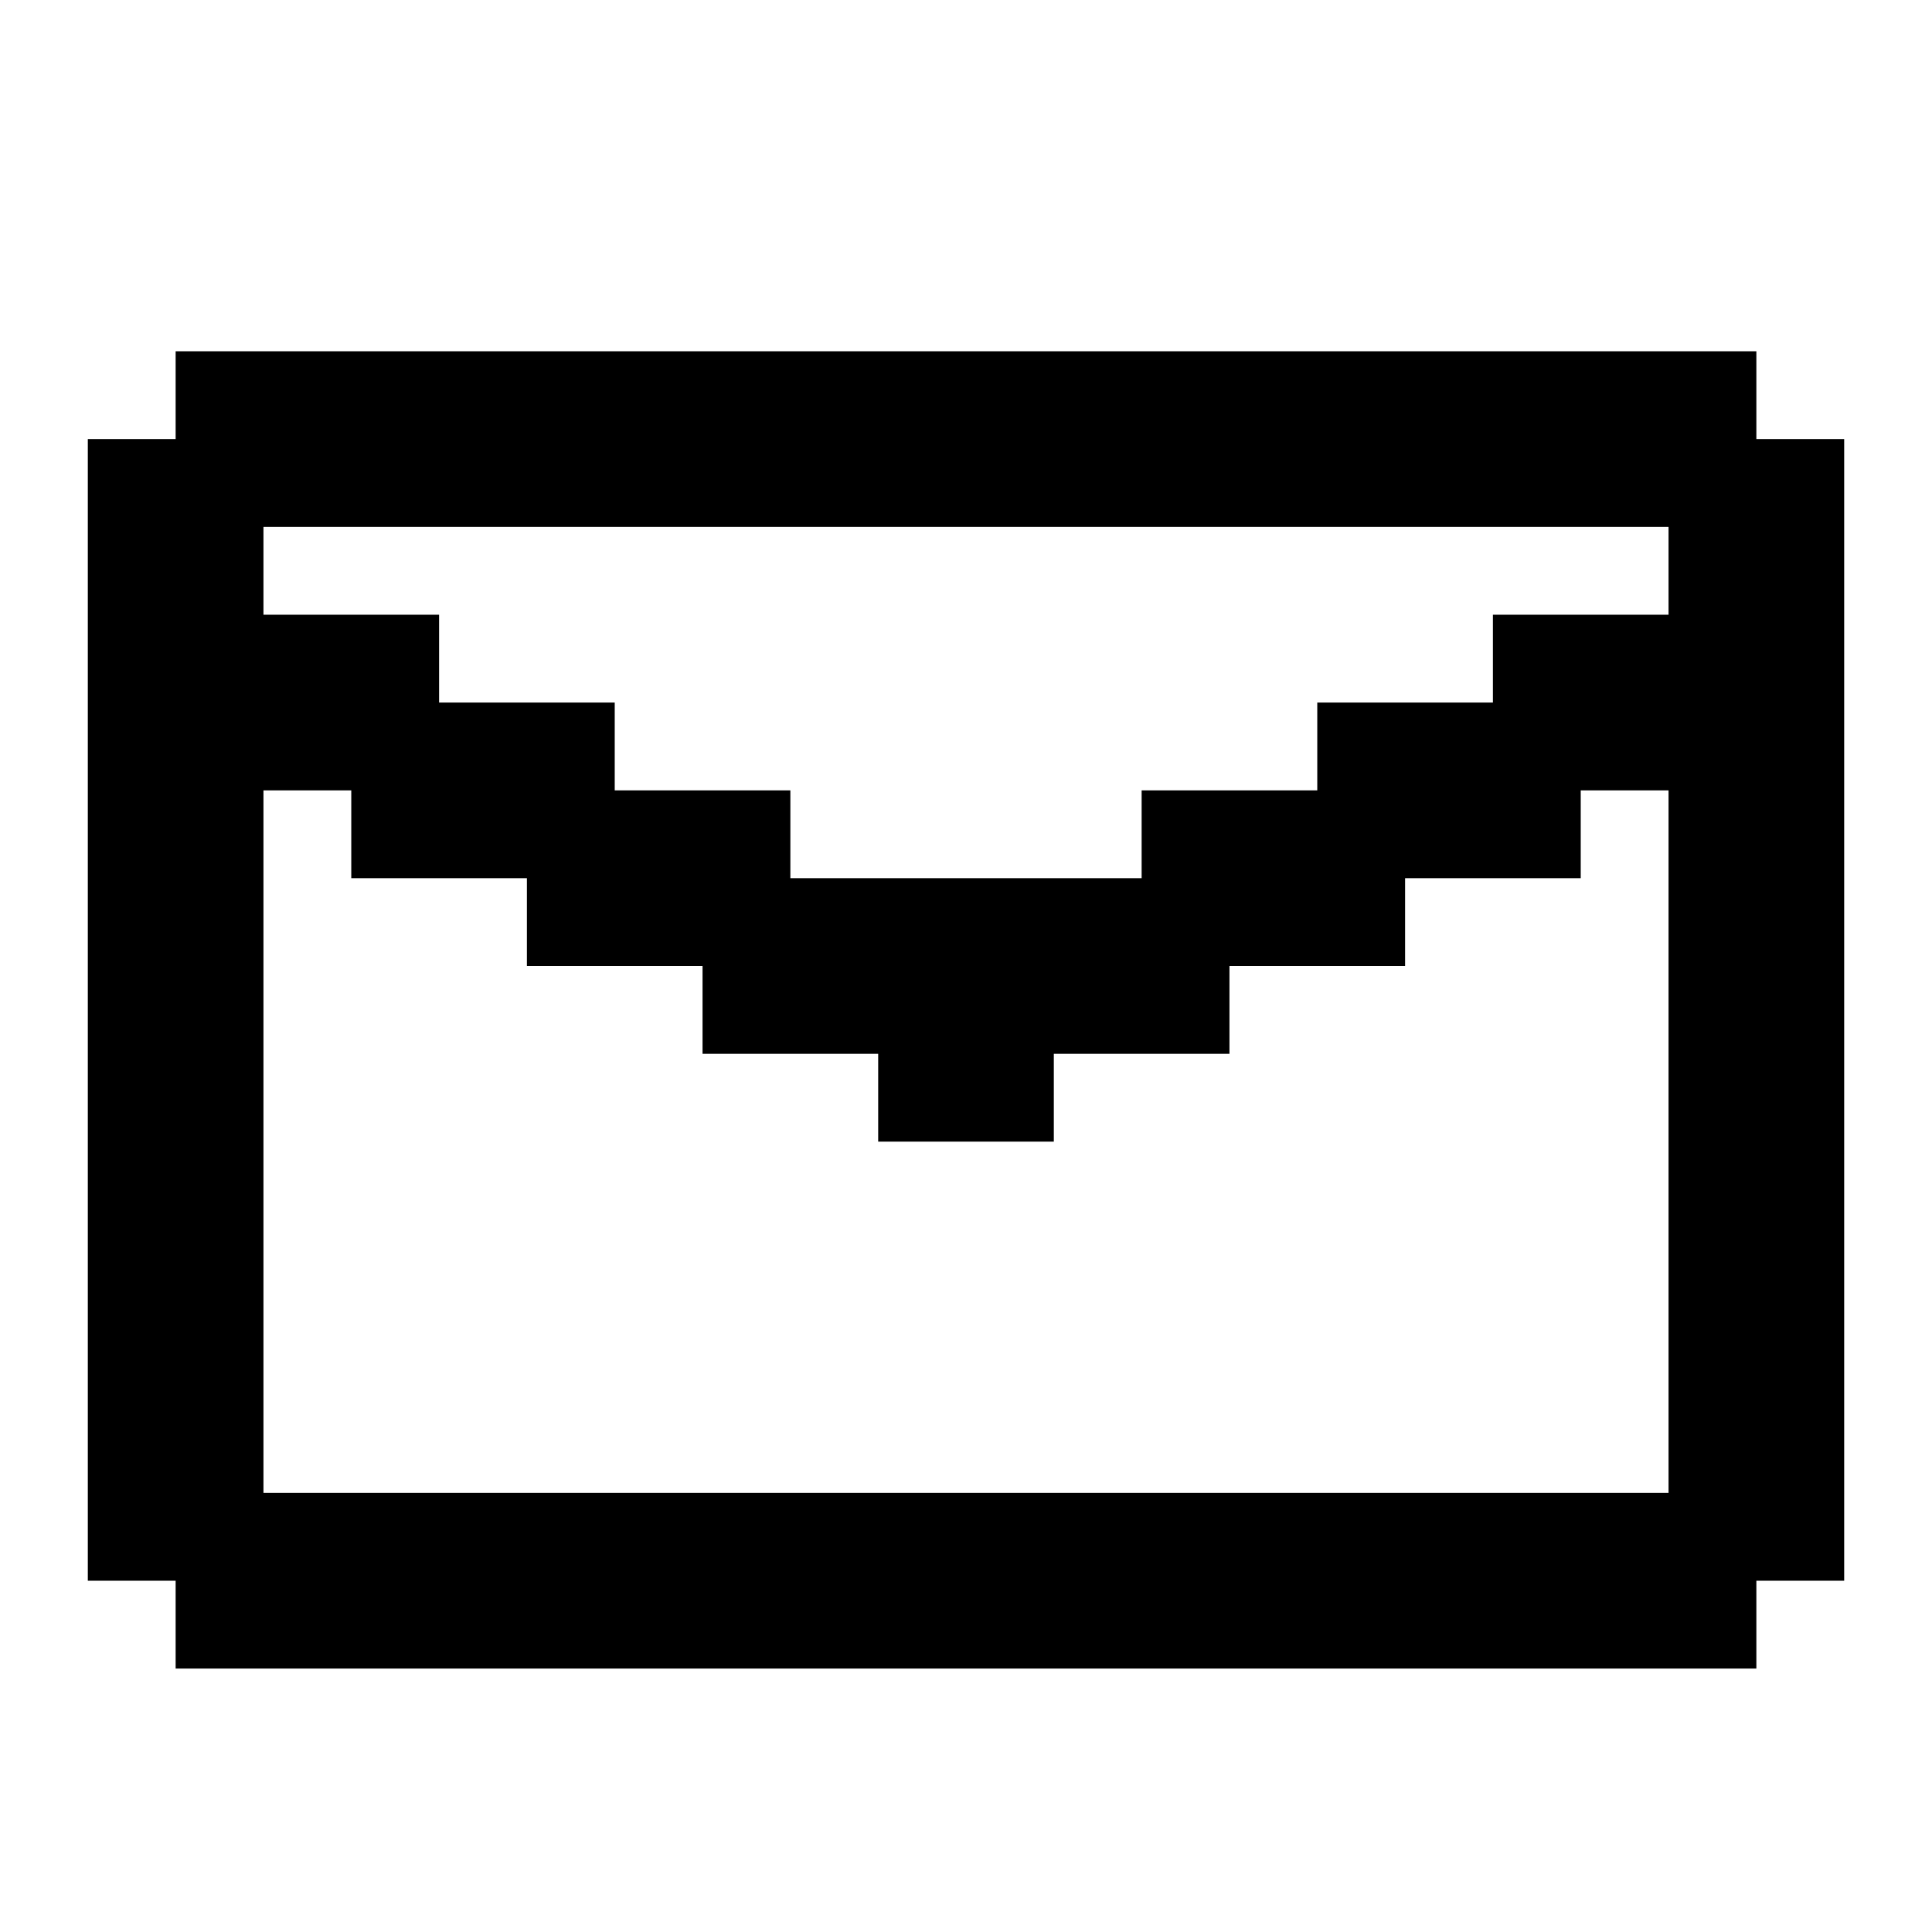
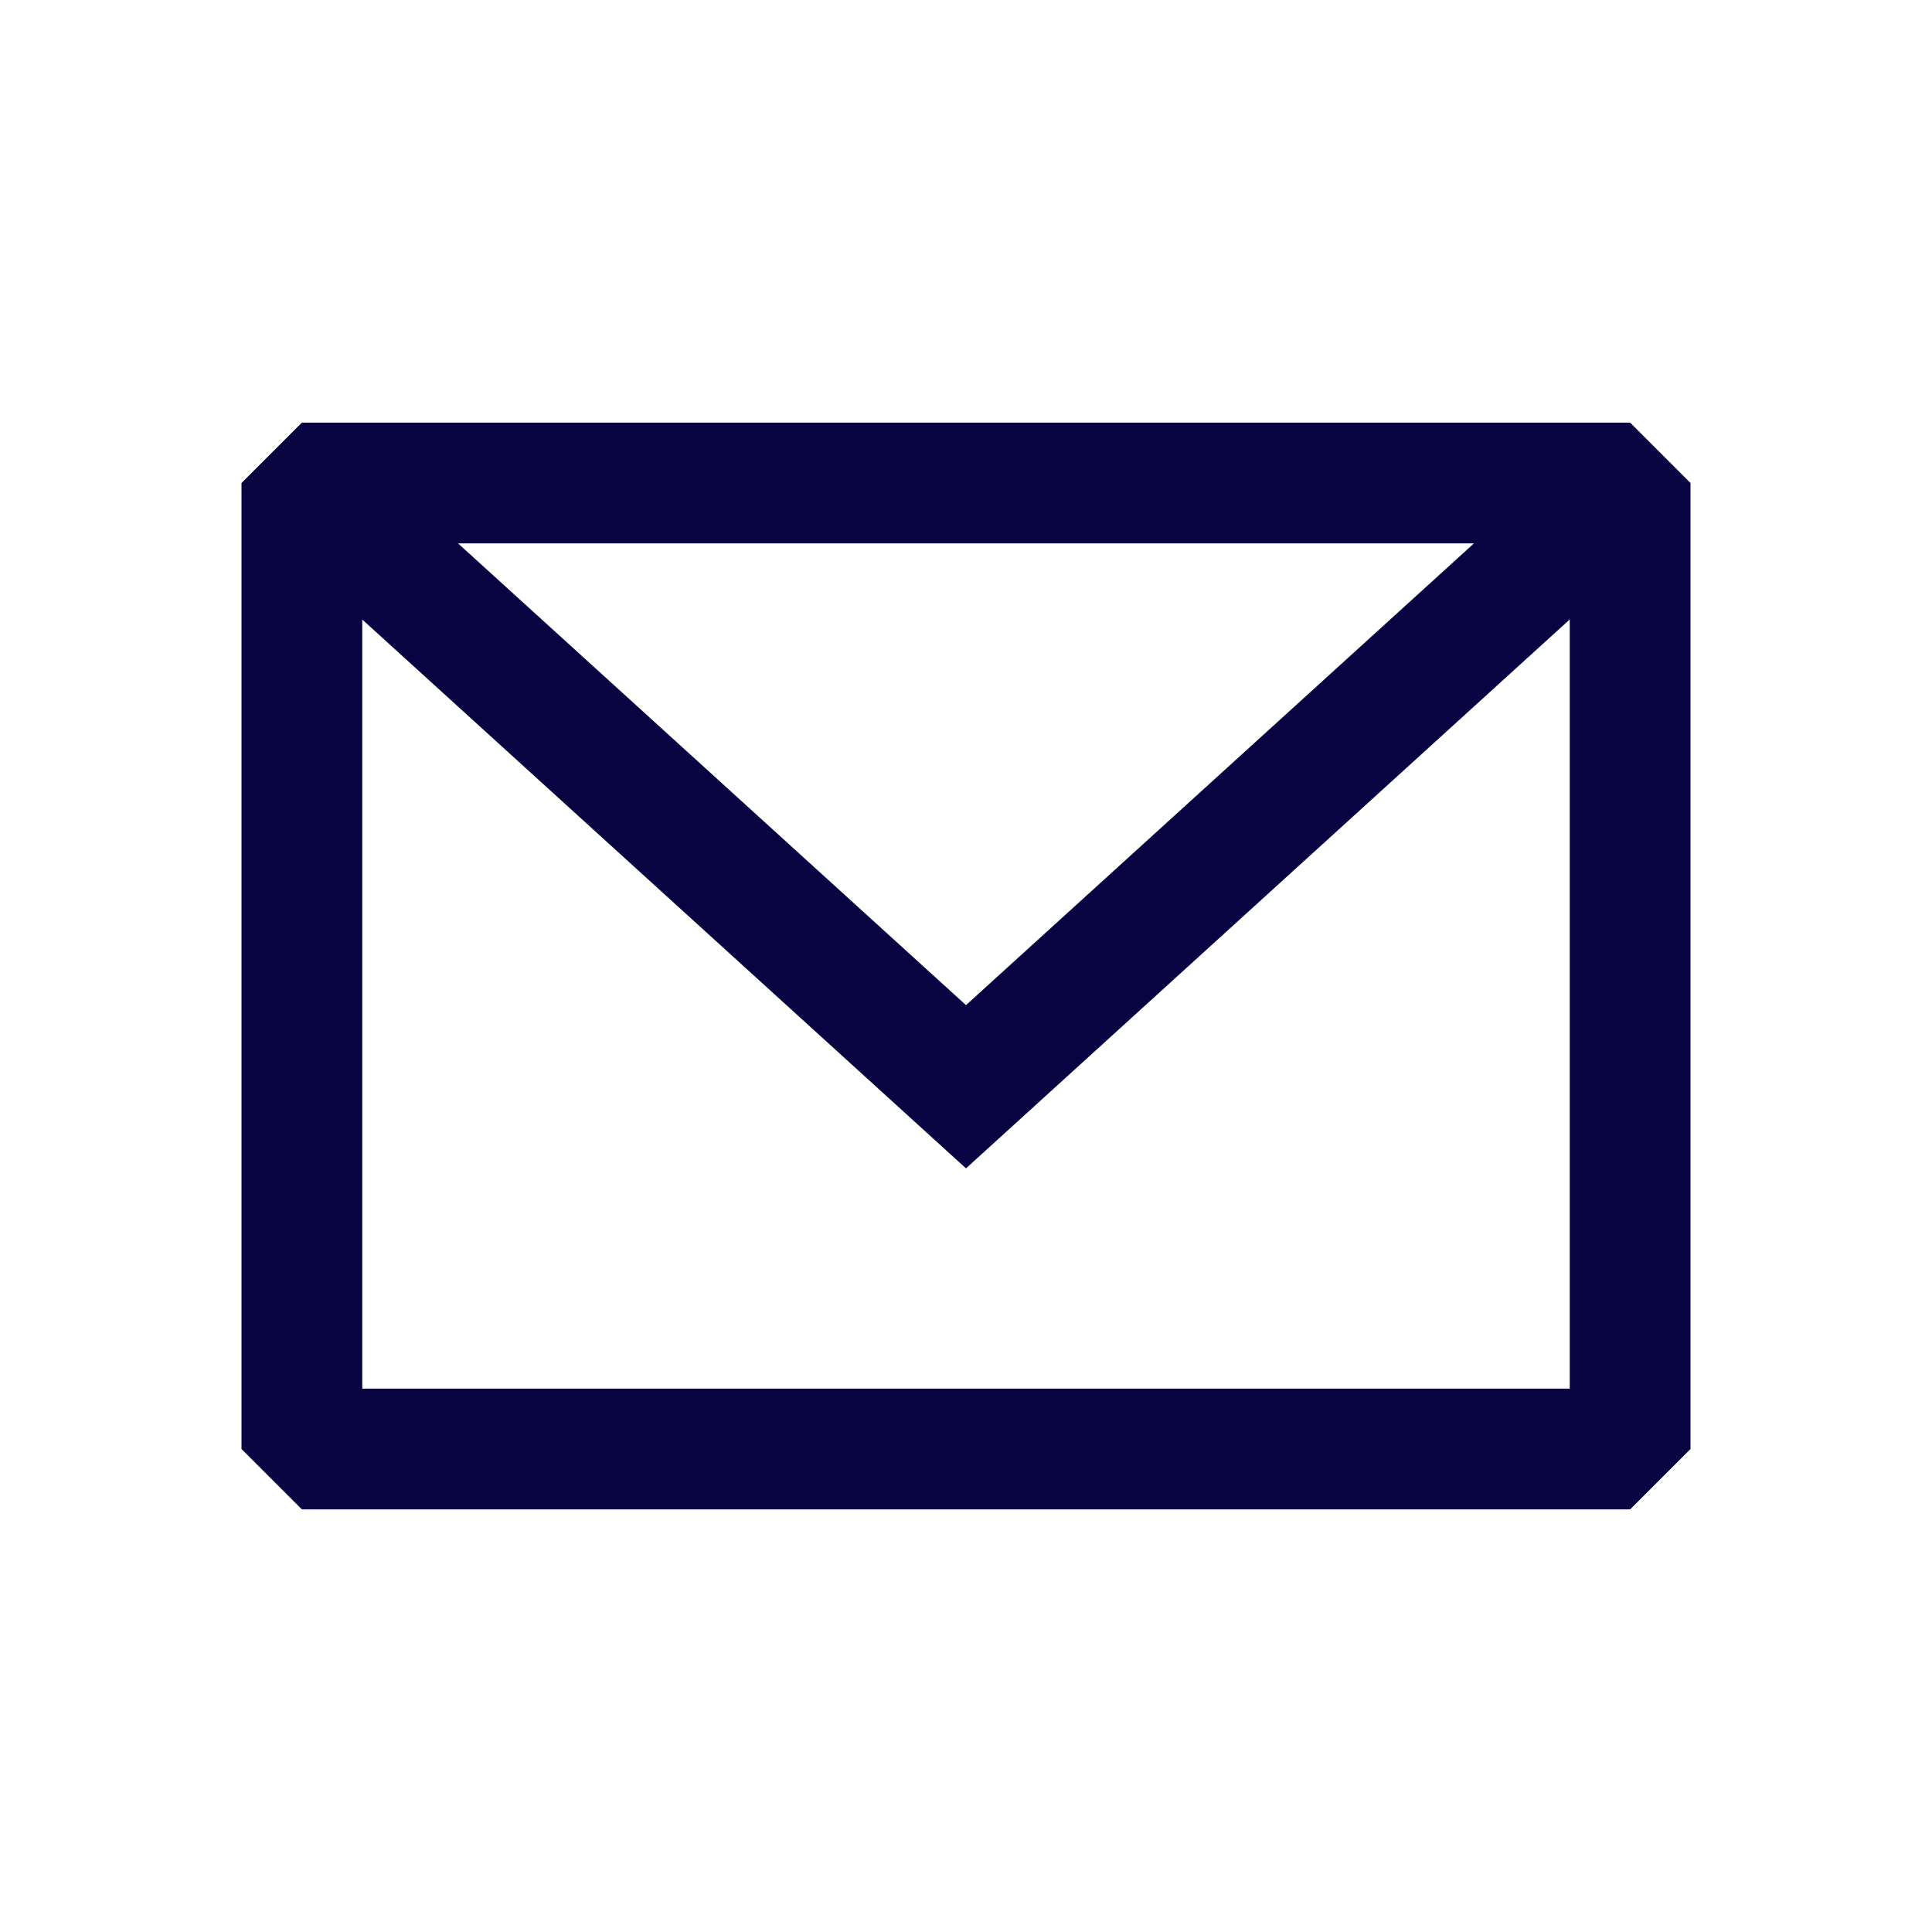
- <svg xmlns="http://www.w3.org/2000/svg" fill="#000000" width="800px" height="800px" viewBox="0 0 22 22" id="memory-email">
-   <path d="M1 5H2V4H20V5H21V18H20V19H2V18H1V5M3 17H19V9H18V10H16V11H14V12H12V13H10V12H8V11H6V10H4V9H3V17M19 6H3V7H5V8H7V9H9V10H13V9H15V8H17V7H19V6Z" />
+ <svg xmlns="http://www.w3.org/2000/svg" width="800px" height="800px" viewBox="0 0 24 24" fill="none">
+   <path fill-rule="evenodd" clip-rule="evenodd" d="M3.75 5.25L3 6V18L3.75 18.75H20.25L21 18V6L20.25 5.25H3.75ZM4.5 7.696V17.25H19.5V7.695L12 14.514L4.5 7.696ZM18.31 6.75H5.69L12 12.486L18.31 6.75Z" fill="#080341" />
</svg>
